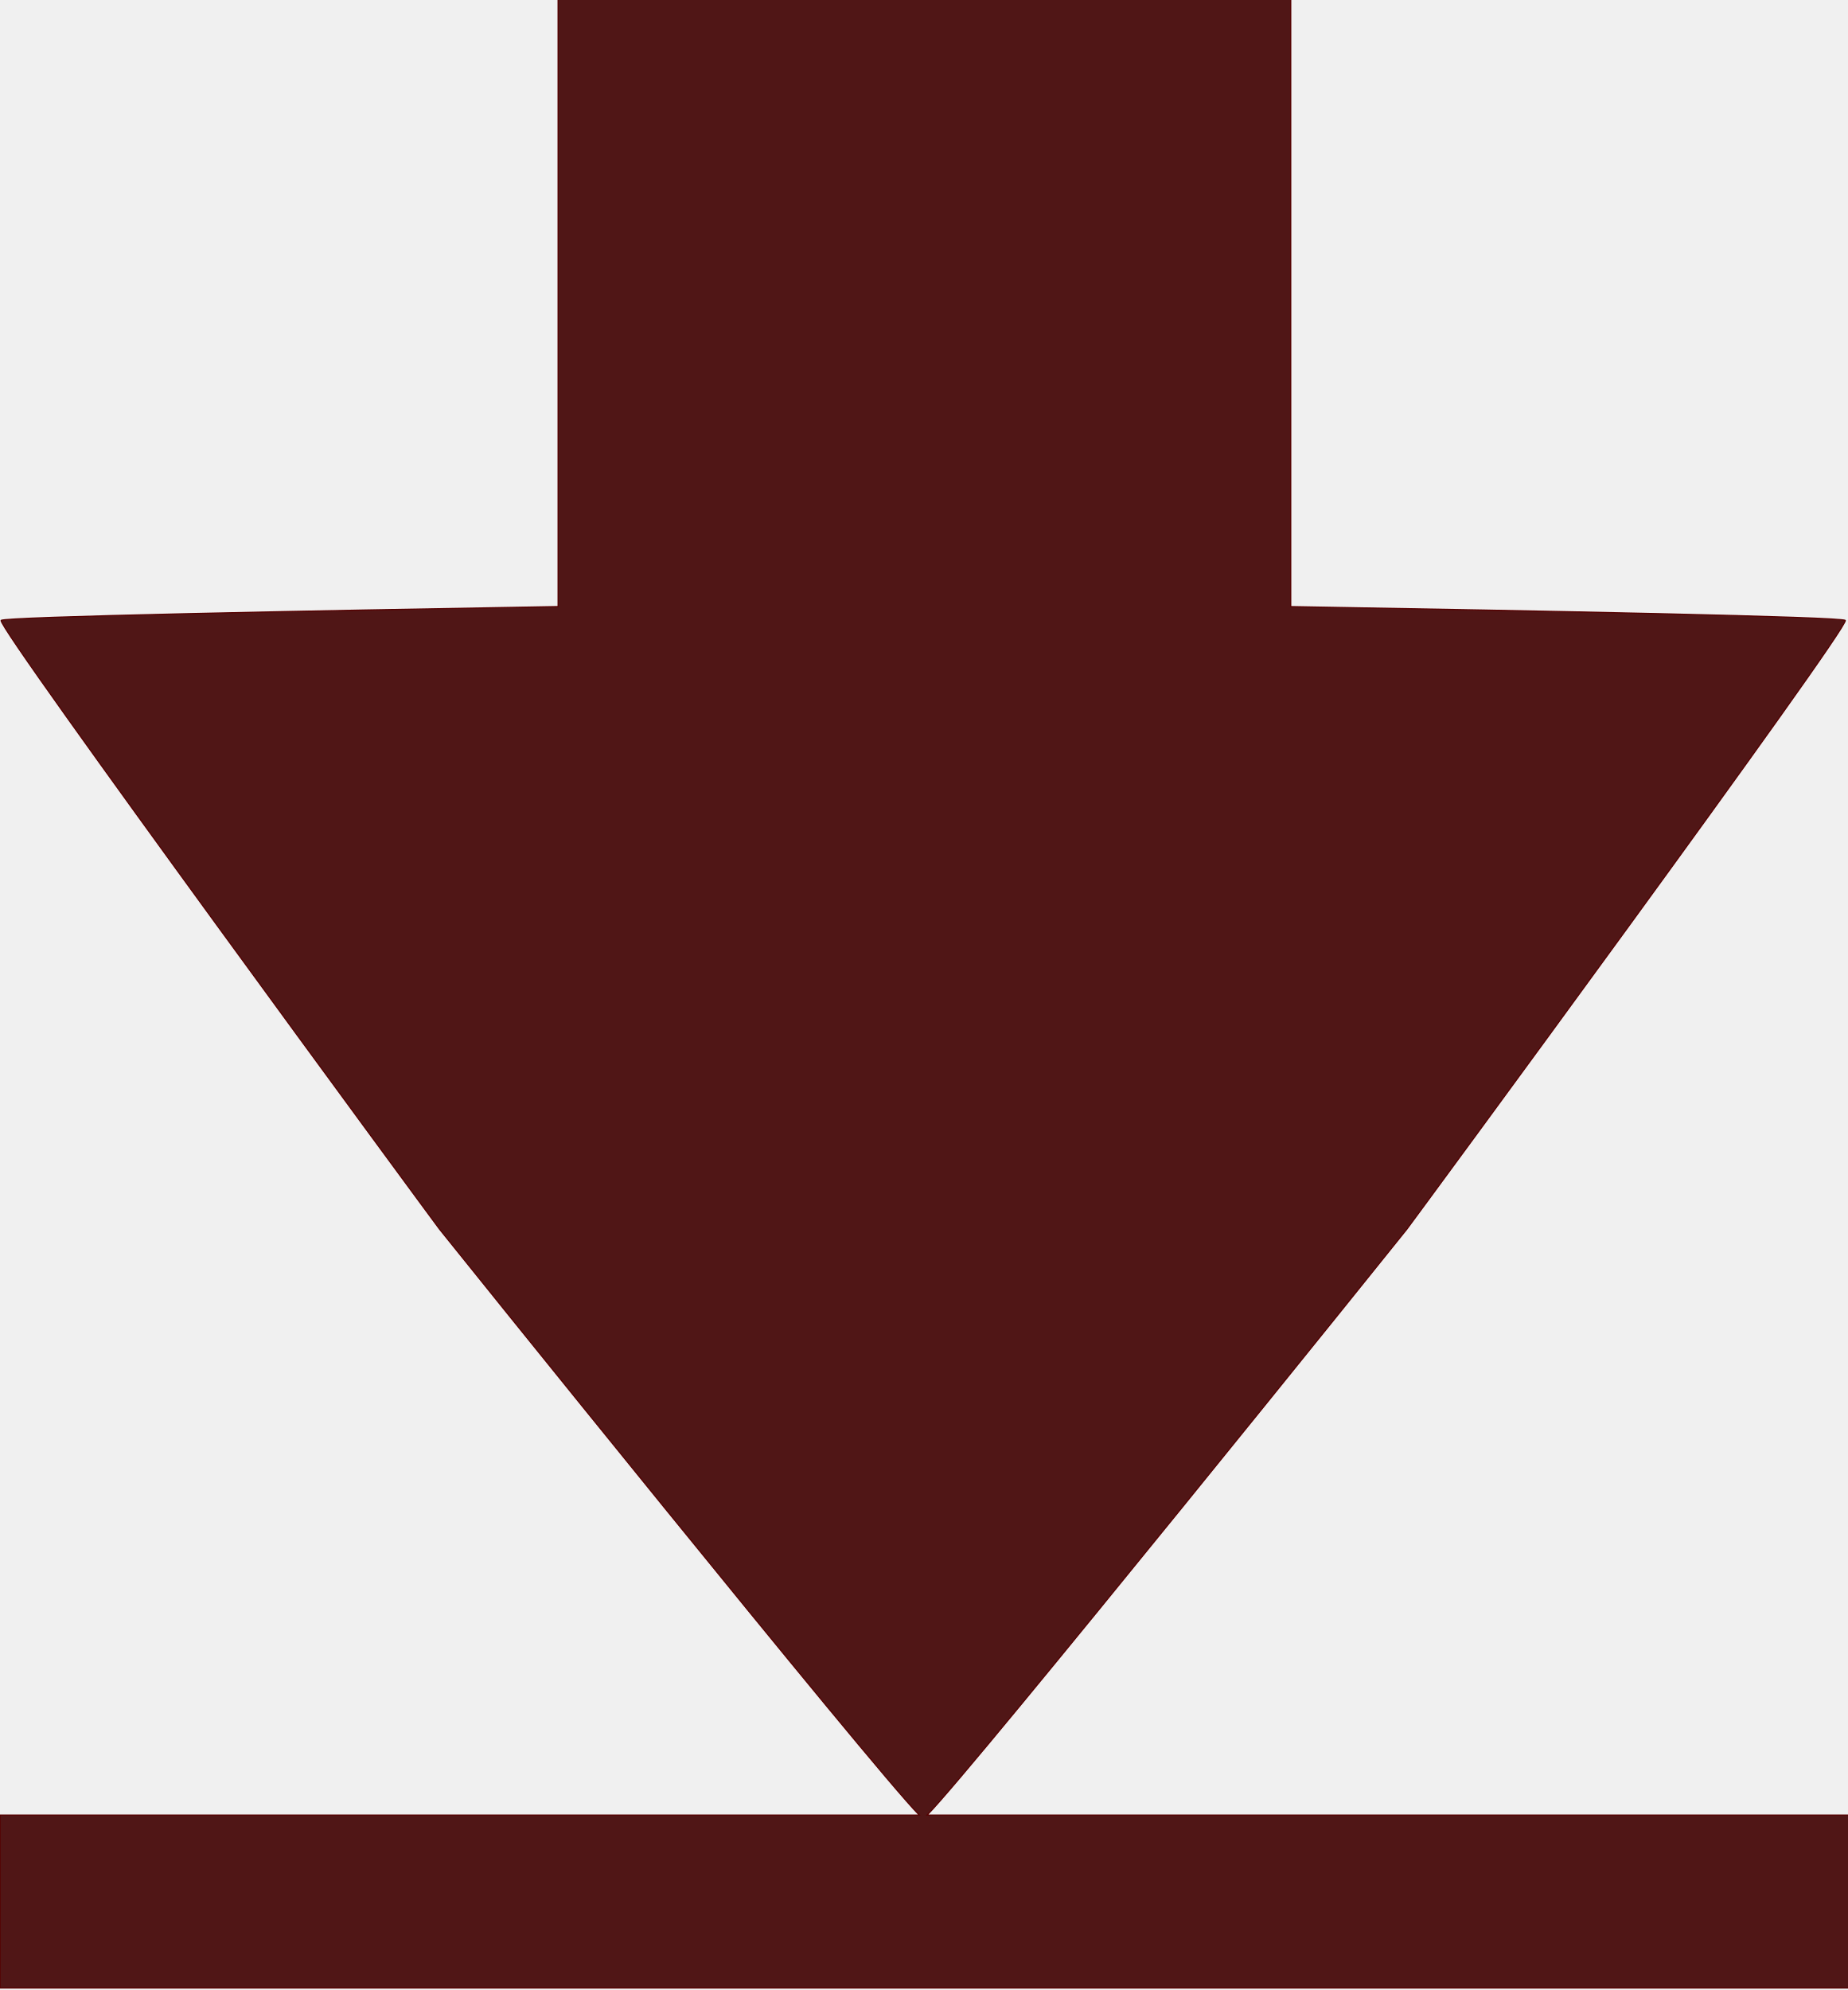
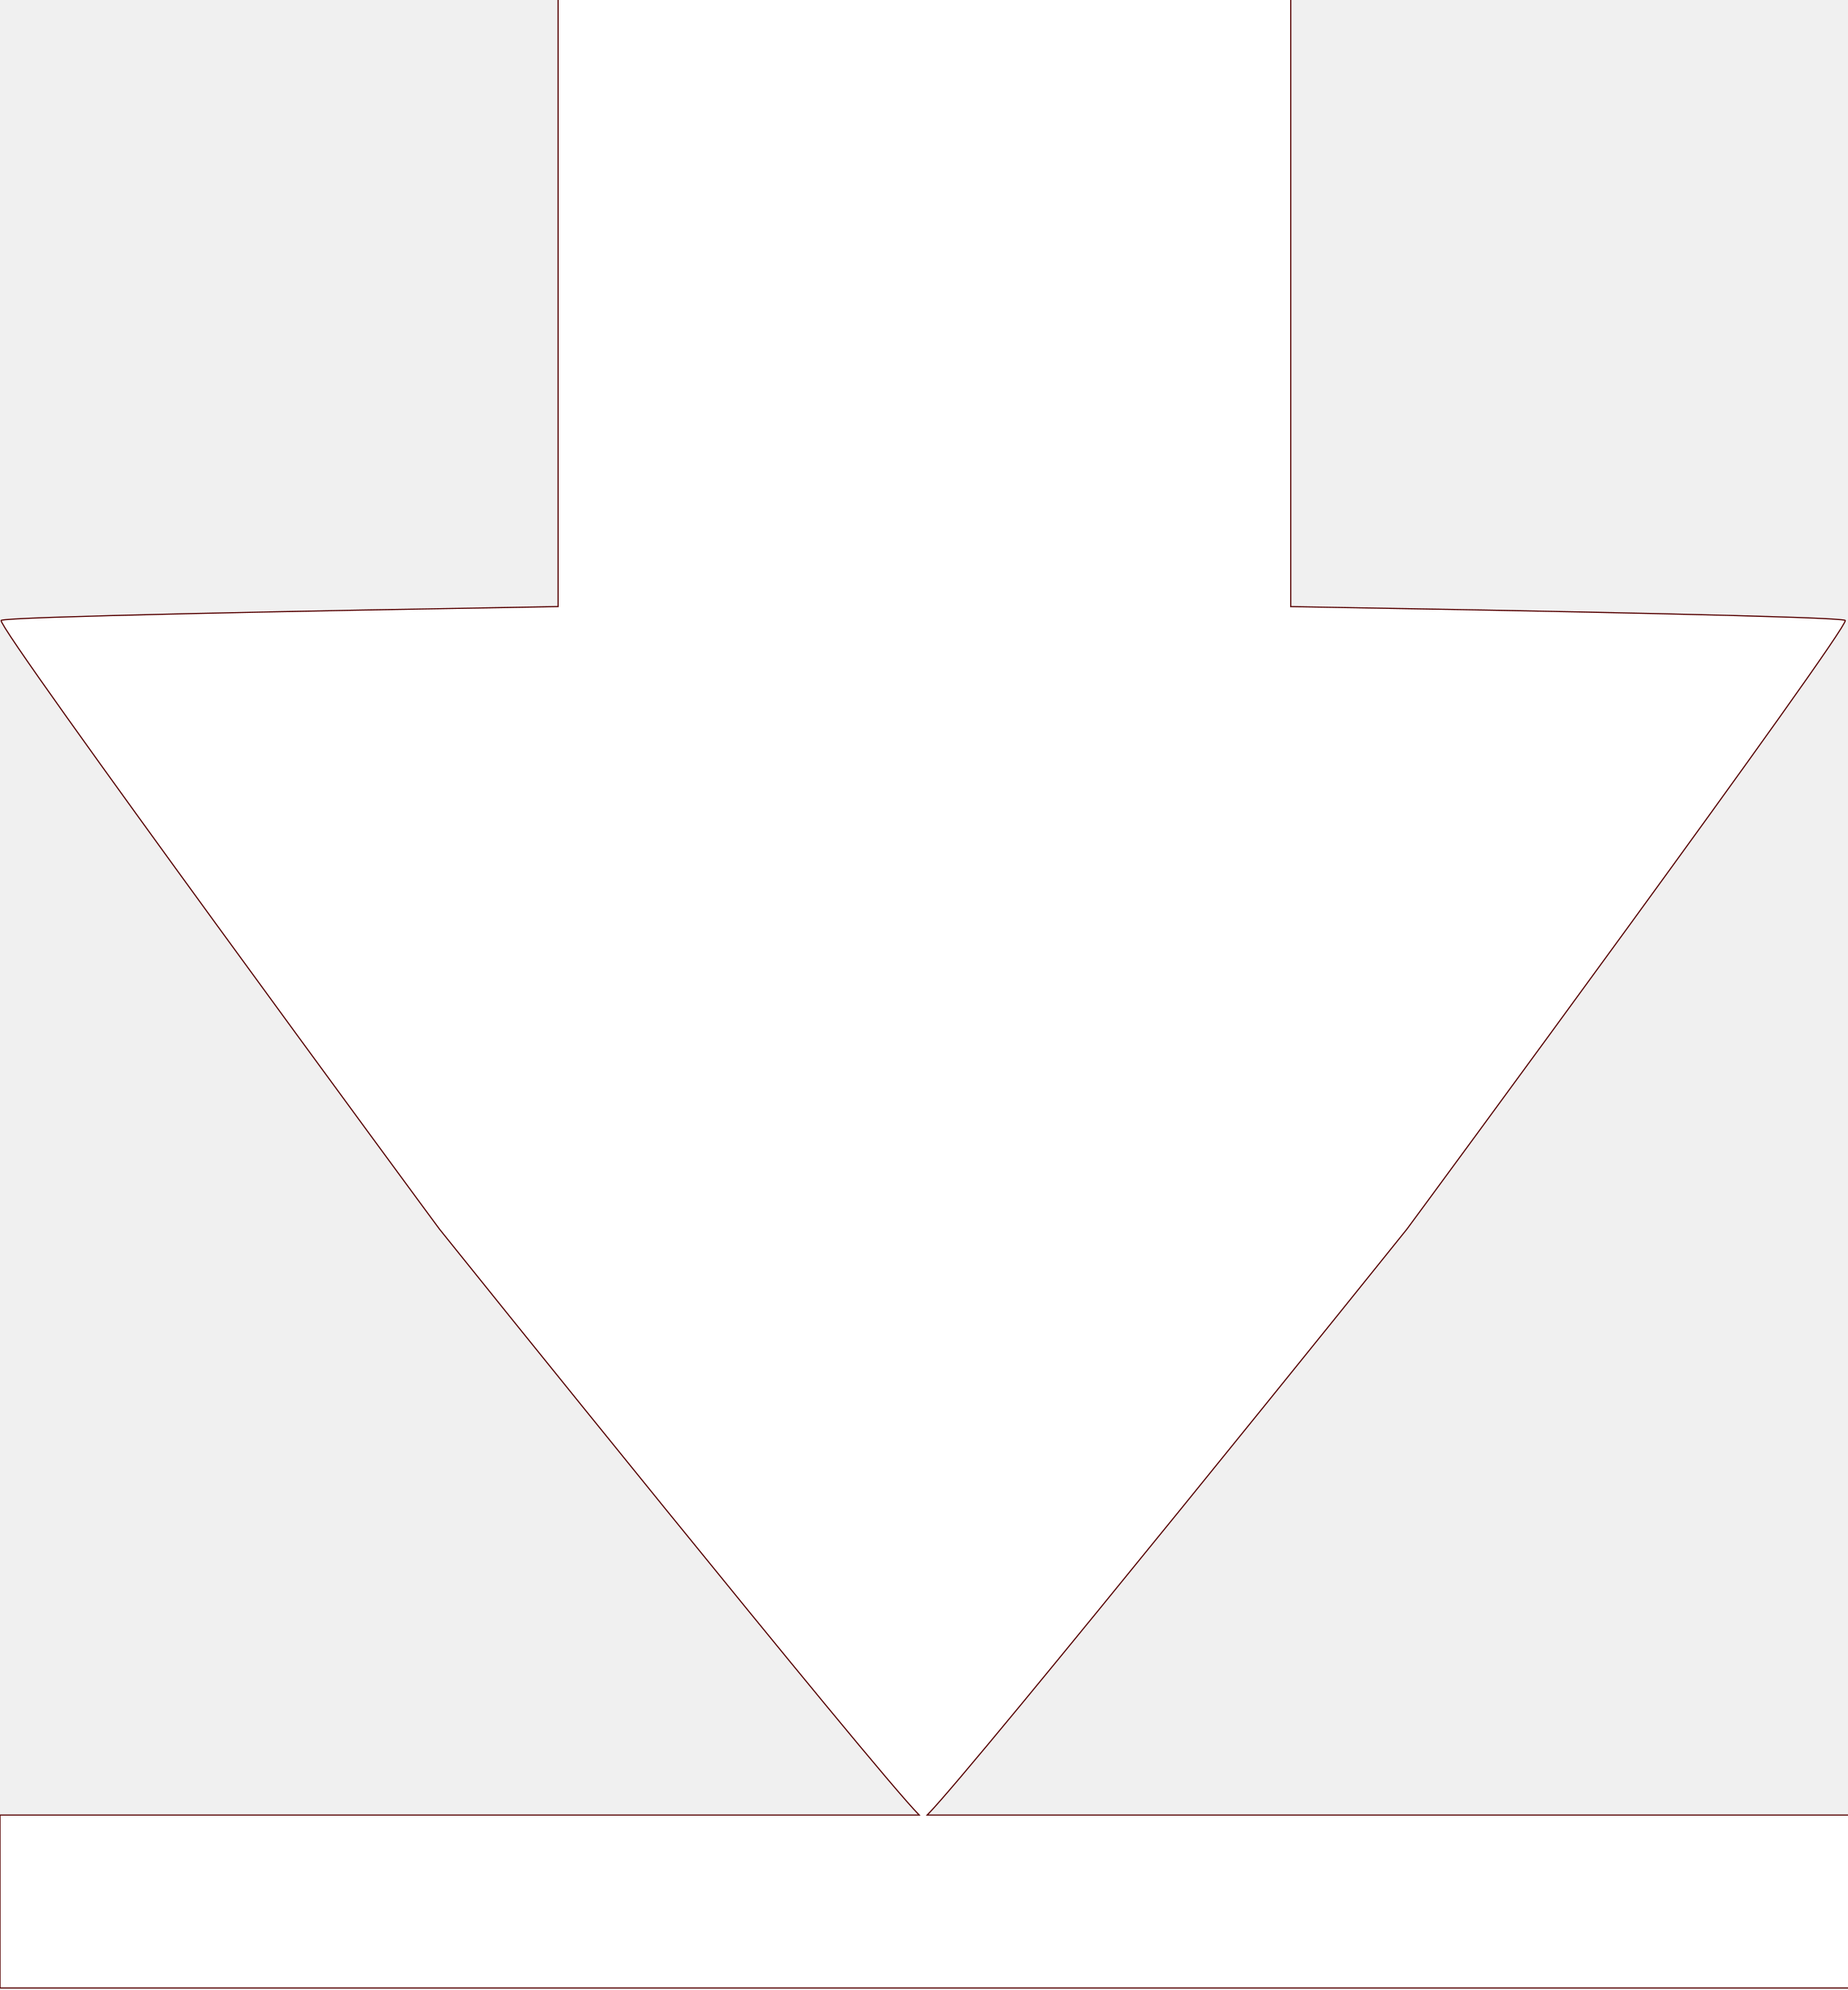
<svg xmlns="http://www.w3.org/2000/svg" width="210mm" height="226.162mm" viewBox="0 0 210 226.162" version="1.1" id="svg1395">
  <defs id="defs1389" />
  <g id="layer1" transform="translate(0,-70.838)">
-     <path style="opacity:1;fill:#501616;fill-opacity:1;stroke:#550000;stroke-width:0.5;stroke-miterlimit:4;stroke-dasharray:none;stroke-opacity:1" d="M 239.771,267.377 V 528.277 C 129.503,530.151 1.71,532.657 0.498,534.232 -1.619,536.983 186.733,793 188.85,795.75 c 2.027,2.633 186.607,232.062 206.062,251.627 H 0 v 74.285 H 794.285 V 1047.377 H 398.326 c 19.456,-19.565 204.034,-248.994 206.061,-251.627 2.117,-2.75 190.469,-258.767 188.352,-261.518 -1.209,-1.57 -128.192,-4.066 -238.225,-5.938 V 267.377 Z" transform="scale(0.2645833)" id="rect1940" />
+     <path style="opacity:1;fill:#ffffff;fill-opacity:1;stroke:#550000;stroke-width:0.5;stroke-miterlimit:4;stroke-dasharray:none;stroke-opacity:1" d="M 239.771,267.377 V 528.277 C 129.503,530.151 1.71,532.657 0.498,534.232 -1.619,536.983 186.733,793 188.85,795.75 c 2.027,2.633 186.607,232.062 206.062,251.627 H 0 v 74.285 H 794.285 V 1047.377 H 398.326 c 19.456,-19.565 204.034,-248.994 206.061,-251.627 2.117,-2.75 190.469,-258.767 188.352,-261.518 -1.209,-1.57 -128.192,-4.066 -238.225,-5.938 V 267.377 Z" transform="scale(0.2645833)" id="rect1940" />
  </g>
</svg>
